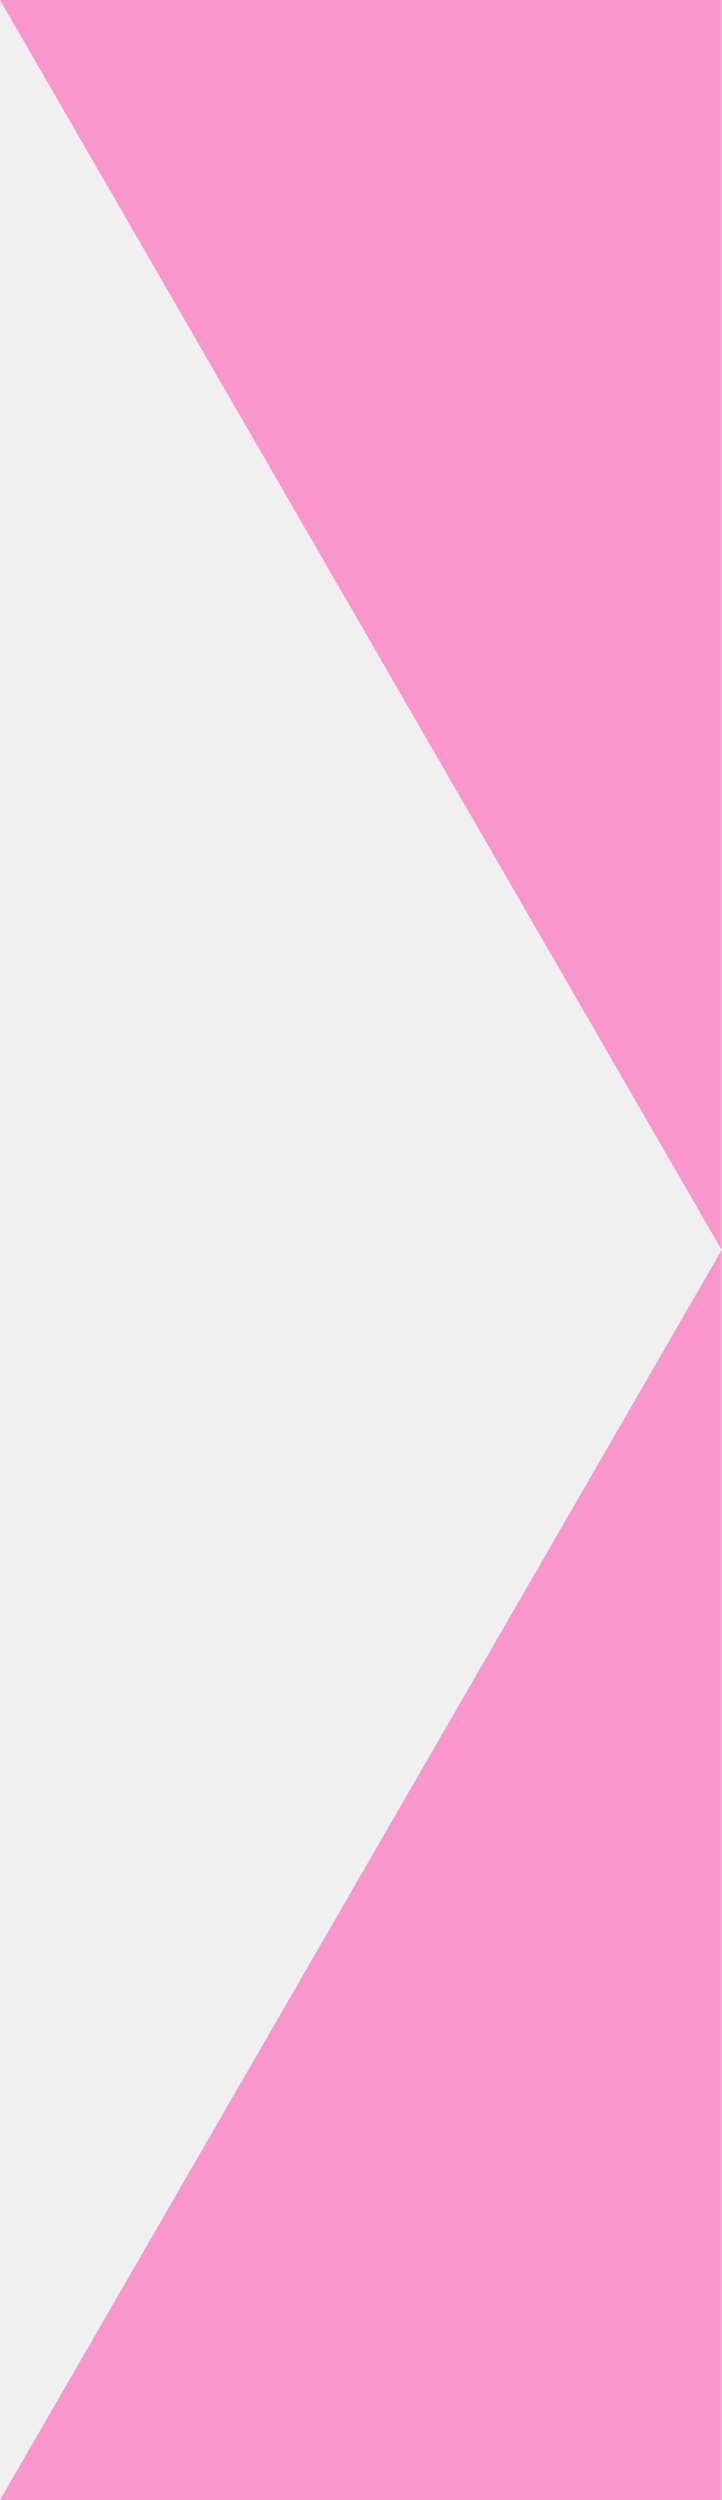
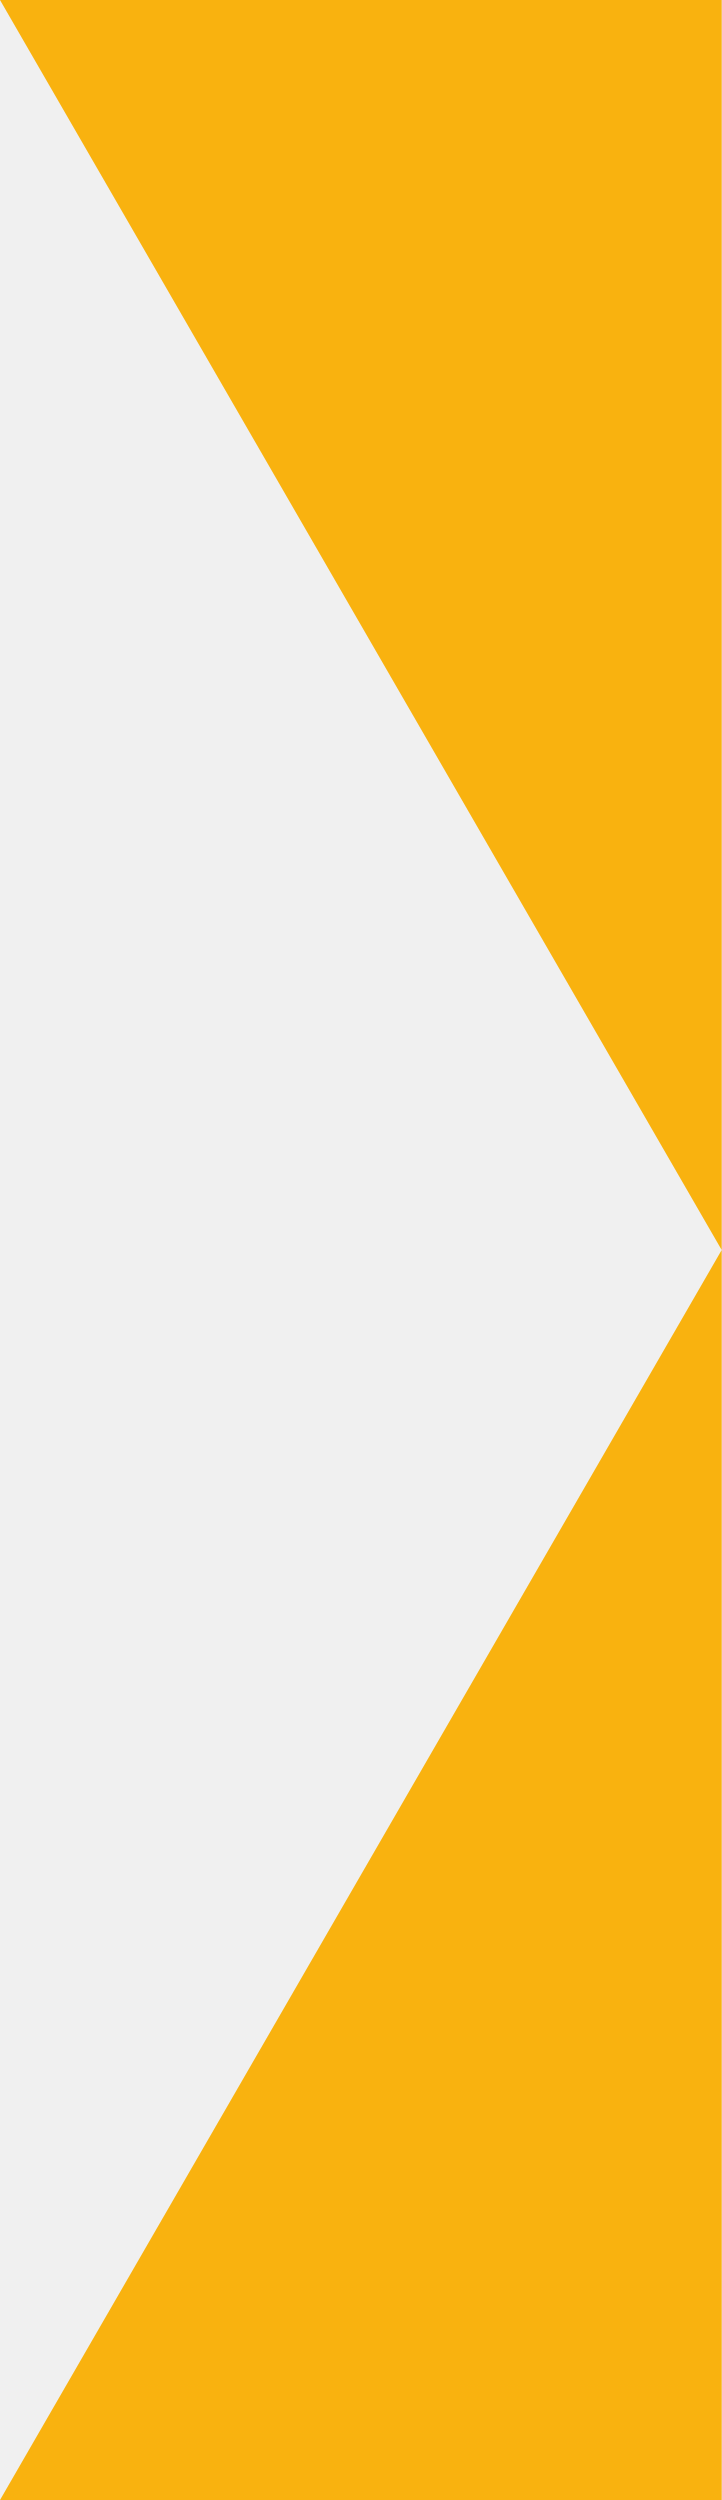
<svg xmlns="http://www.w3.org/2000/svg" id="レイヤー_1" data-name="レイヤー 1" viewBox="0 0 86.603 300">
  <defs>
-     <style>.cls-1{fill:#fff;}.cls-2{fill: #f997cc;}</style>
+     <style>.cls-1{fill:#fff;}.cls-2{fill: #f9b20f;}</style>
  </defs>
  <path class="cls-1" d="M228.5,309.5" transform="translate(-141.8975 -9.5)" />
  <polyline class="cls-2" points="86.603 150 0 300 86.603 300" />
  <path class="cls-1" d="M228.5,159.5" transform="translate(-141.8975 -9.5)" />
  <path class="cls-1" d="M228.5,159.5" transform="translate(-141.8975 -9.5)" />
  <polyline class="cls-2" points="86.603 0 0 0 86.603 150" />
  <path class="cls-1" d="M228.5,9.5" transform="translate(-141.8975 -9.5)" />
</svg>
